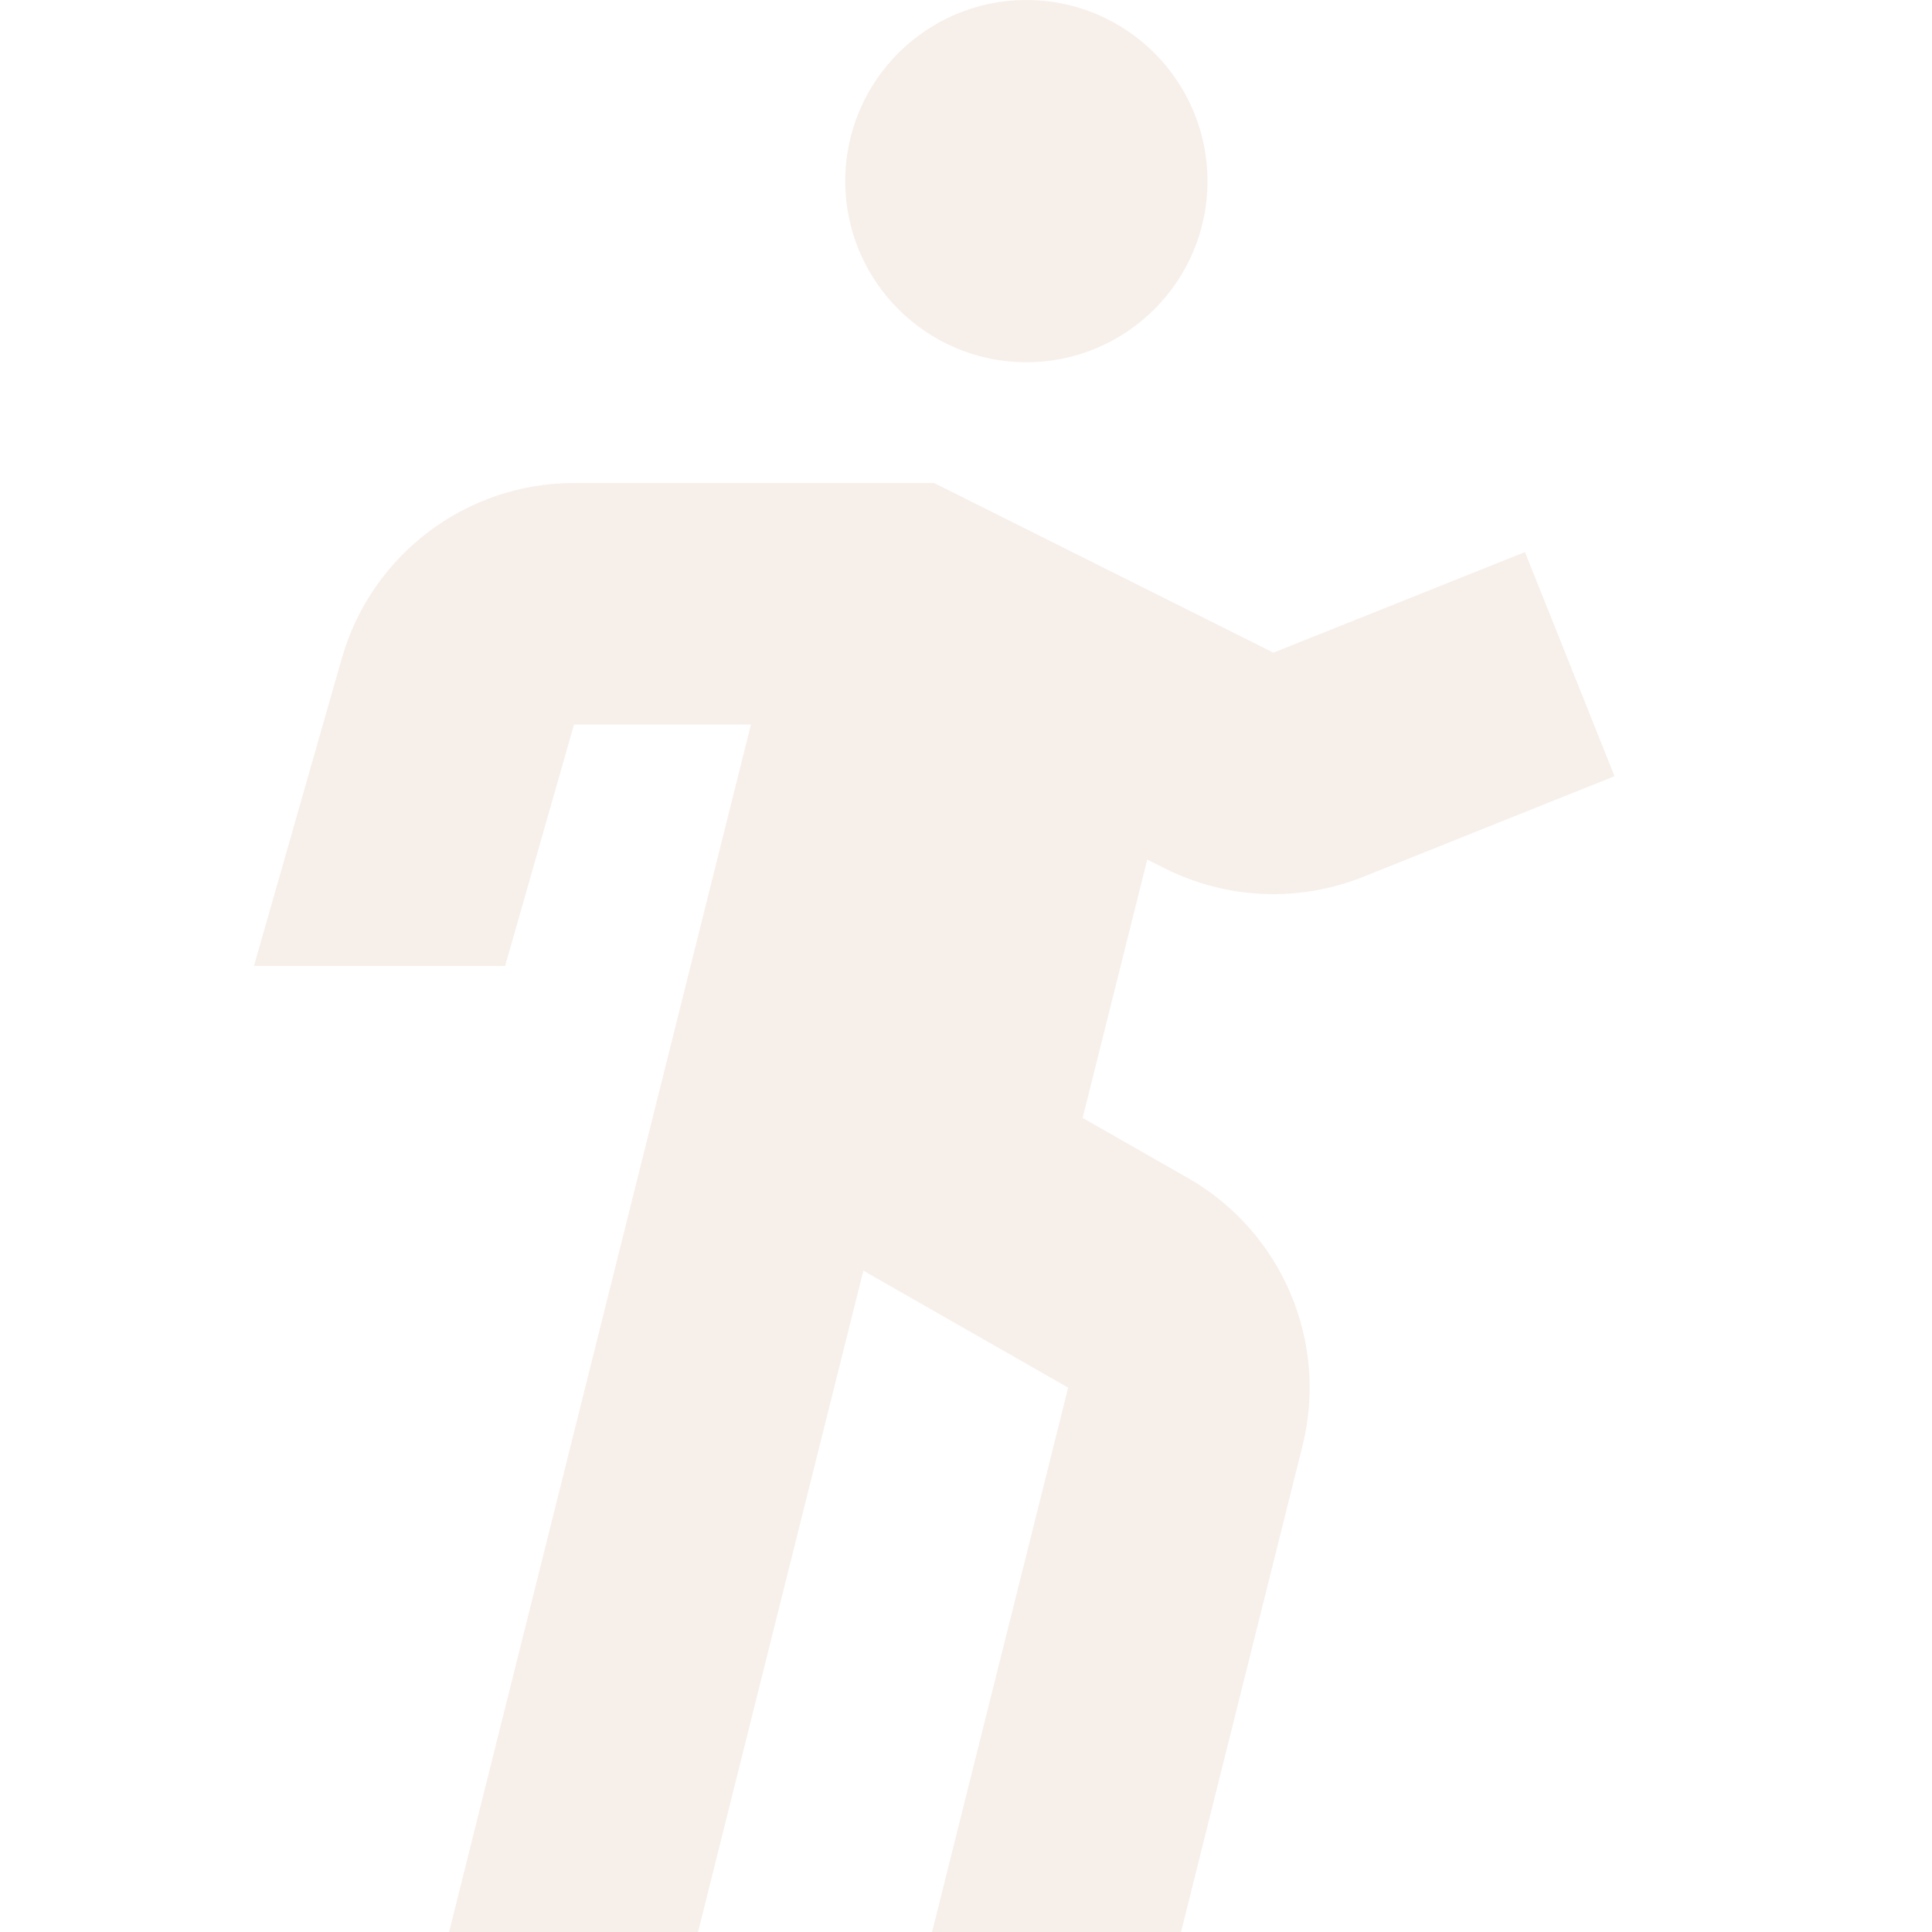
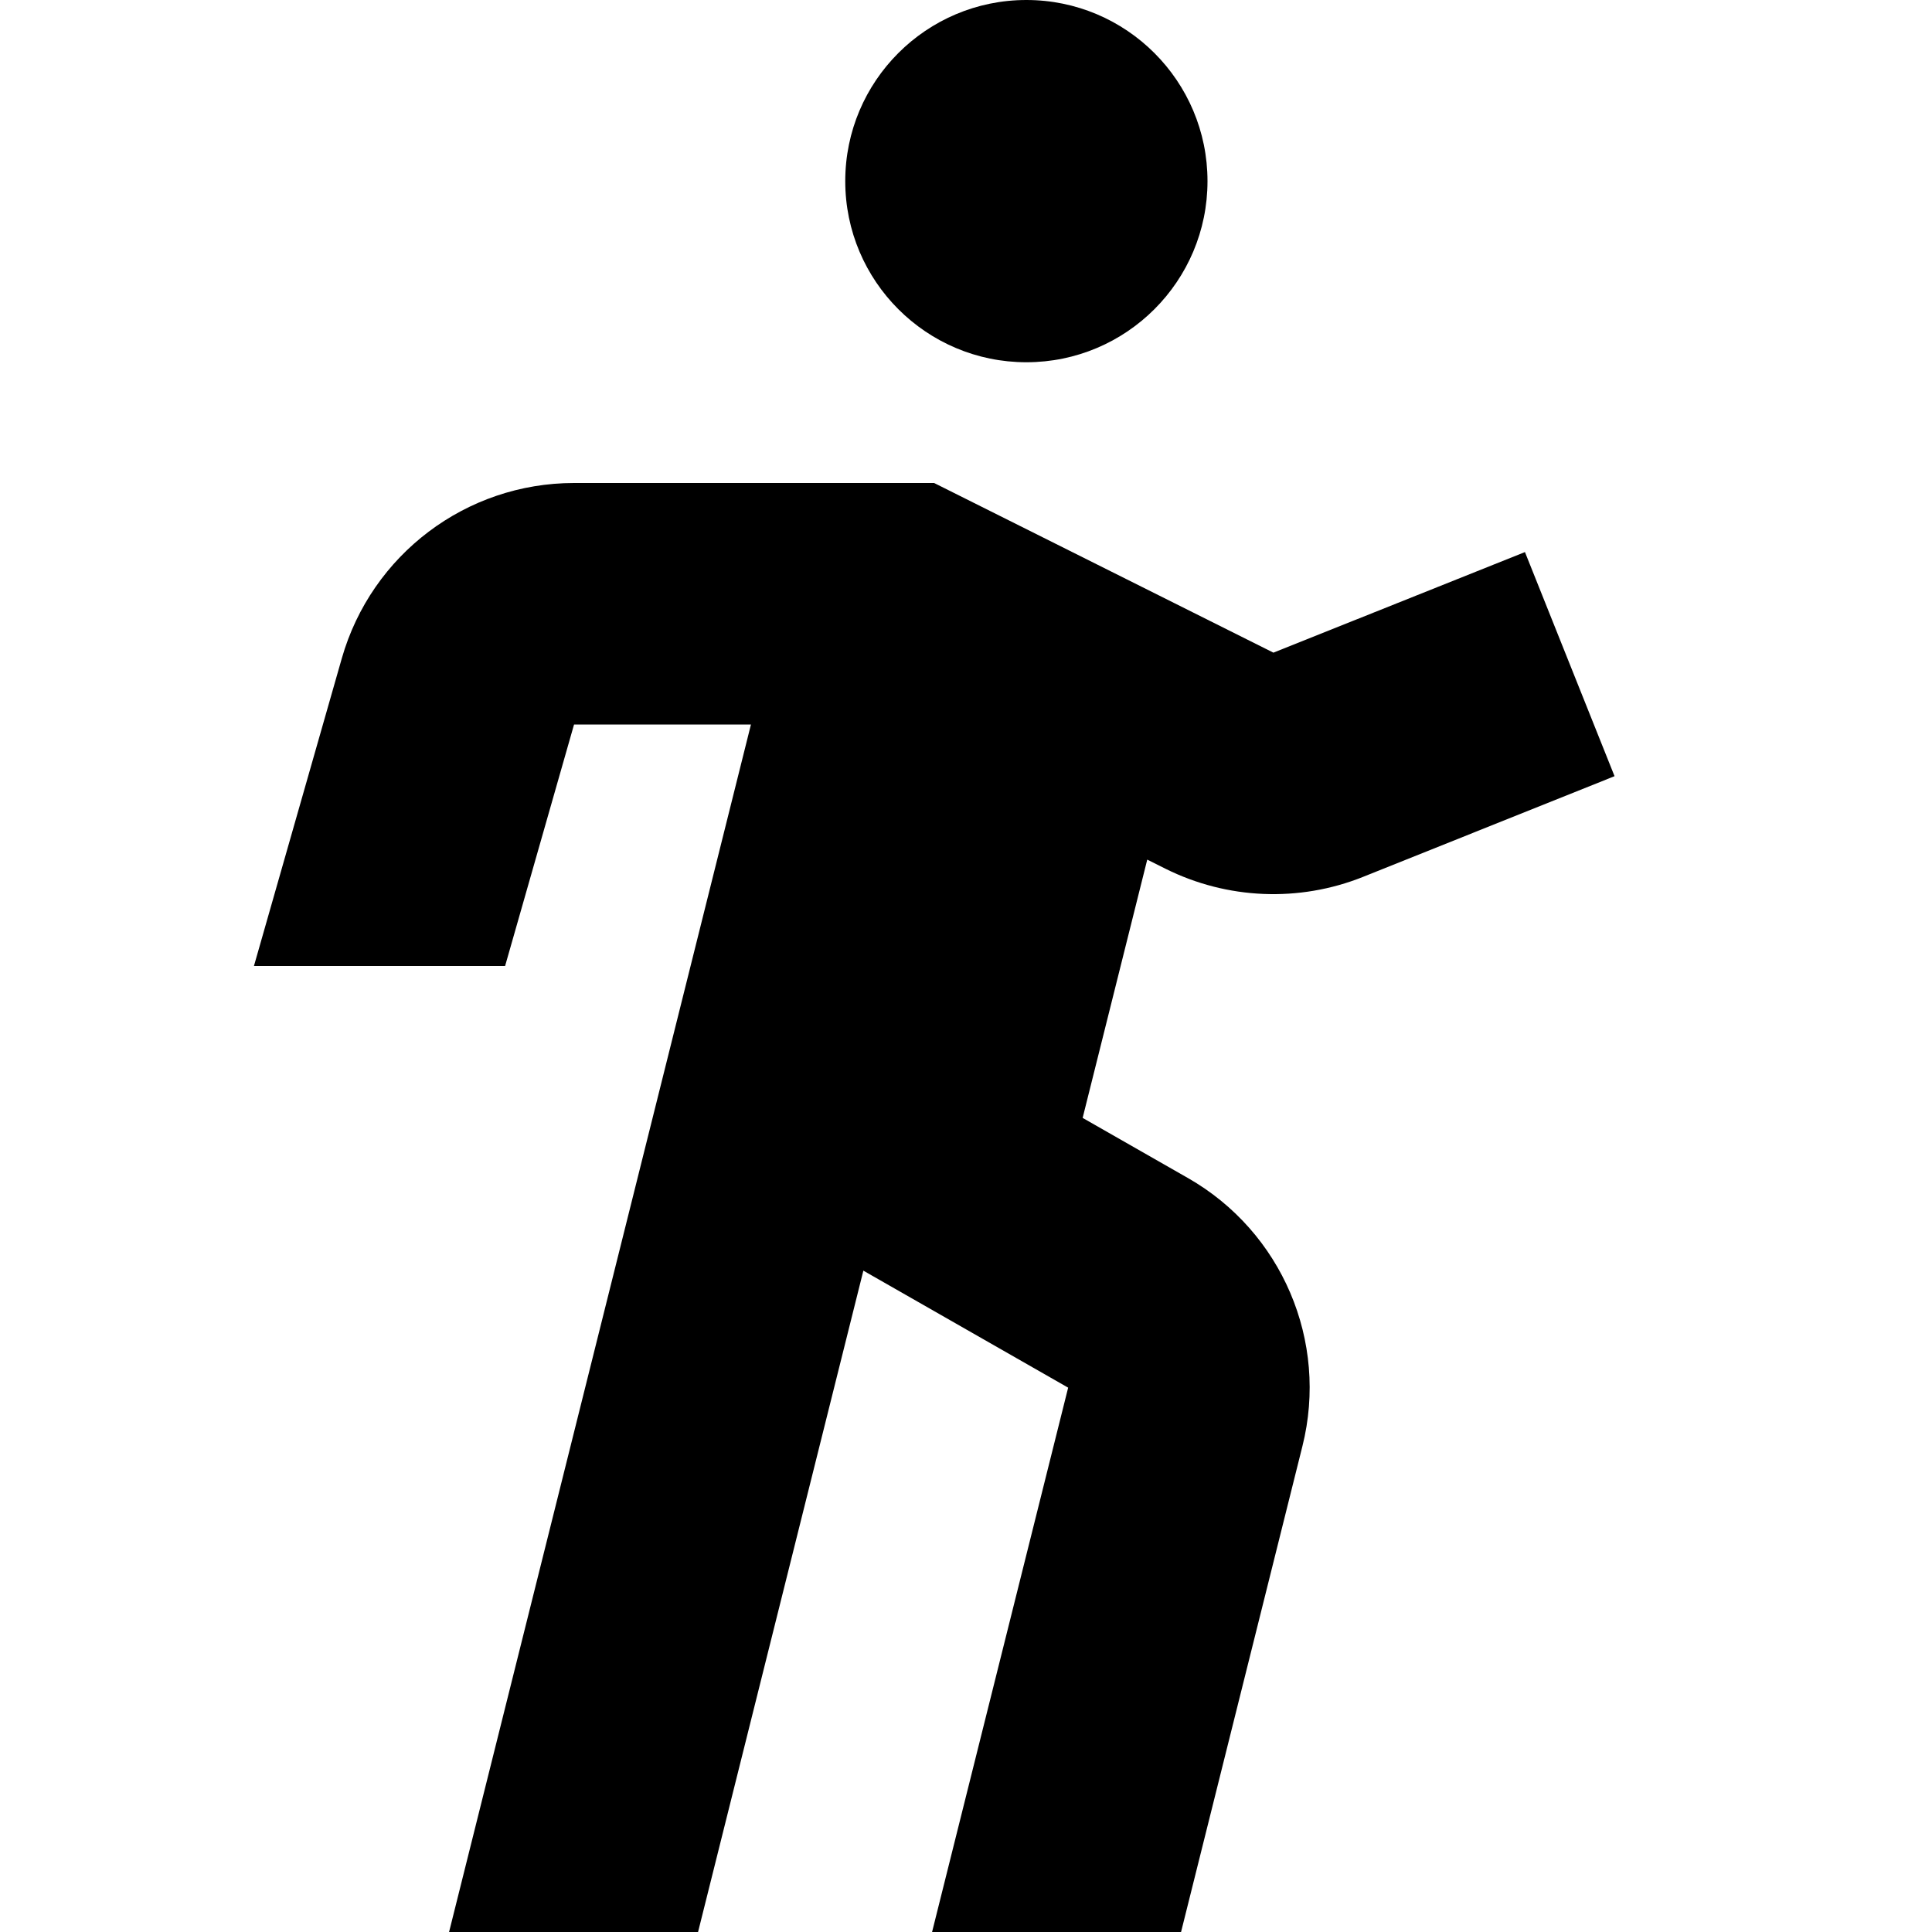
- <svg xmlns="http://www.w3.org/2000/svg" width="16" height="16" viewBox="0 0 16 16" fill="none">
+ <svg xmlns="http://www.w3.org/2000/svg" width="16" height="16" viewBox="0 0 16 16" class="h-4 w-4" fill="currentColor">
  <g id="Chunk/Walk">
    <g id="Icon">
-       <path d="M10 1.5C10 2.328 9.328 3 8.5 3C7.672 3 7 2.328 7 1.5C7 0.672 7.672 0 8.5 0C9.328 0 10 0.672 10 1.5Z" fill="#F7F0EA" />
-       <path d="M2.831 5.451C3.077 4.592 3.861 4 4.754 4H7.736L10.546 5.405L12.629 4.572L13.371 6.428L11.288 7.262C10.758 7.474 10.162 7.449 9.651 7.194L9.501 7.119L8.966 9.258L9.838 9.756C10.616 10.2 11.004 11.108 10.786 11.977L9.781 16H7.719L8.846 11.492L7.15 10.523L5.781 16H3.719L6.219 6H4.754L4.183 8H2.103L2.831 5.451Z" fill="#F7F0EA" />
+       <path d="M10 1.5C10 2.328 9.328 3 8.5 3C7.672 3 7 2.328 7 1.5C7 0.672 7.672 0 8.5 0C9.328 0 10 0.672 10 1.5Z" fill="inherit" />
+       <path d="M2.831 5.451C3.077 4.592 3.861 4 4.754 4H7.736L10.546 5.405L12.629 4.572L13.371 6.428L11.288 7.262C10.758 7.474 10.162 7.449 9.651 7.194L9.501 7.119L8.966 9.258L9.838 9.756C10.616 10.2 11.004 11.108 10.786 11.977L9.781 16H7.719L8.846 11.492L7.15 10.523L5.781 16H3.719L6.219 6H4.754L4.183 8H2.103L2.831 5.451Z" fill="inherit" />
    </g>
  </g>
</svg>
